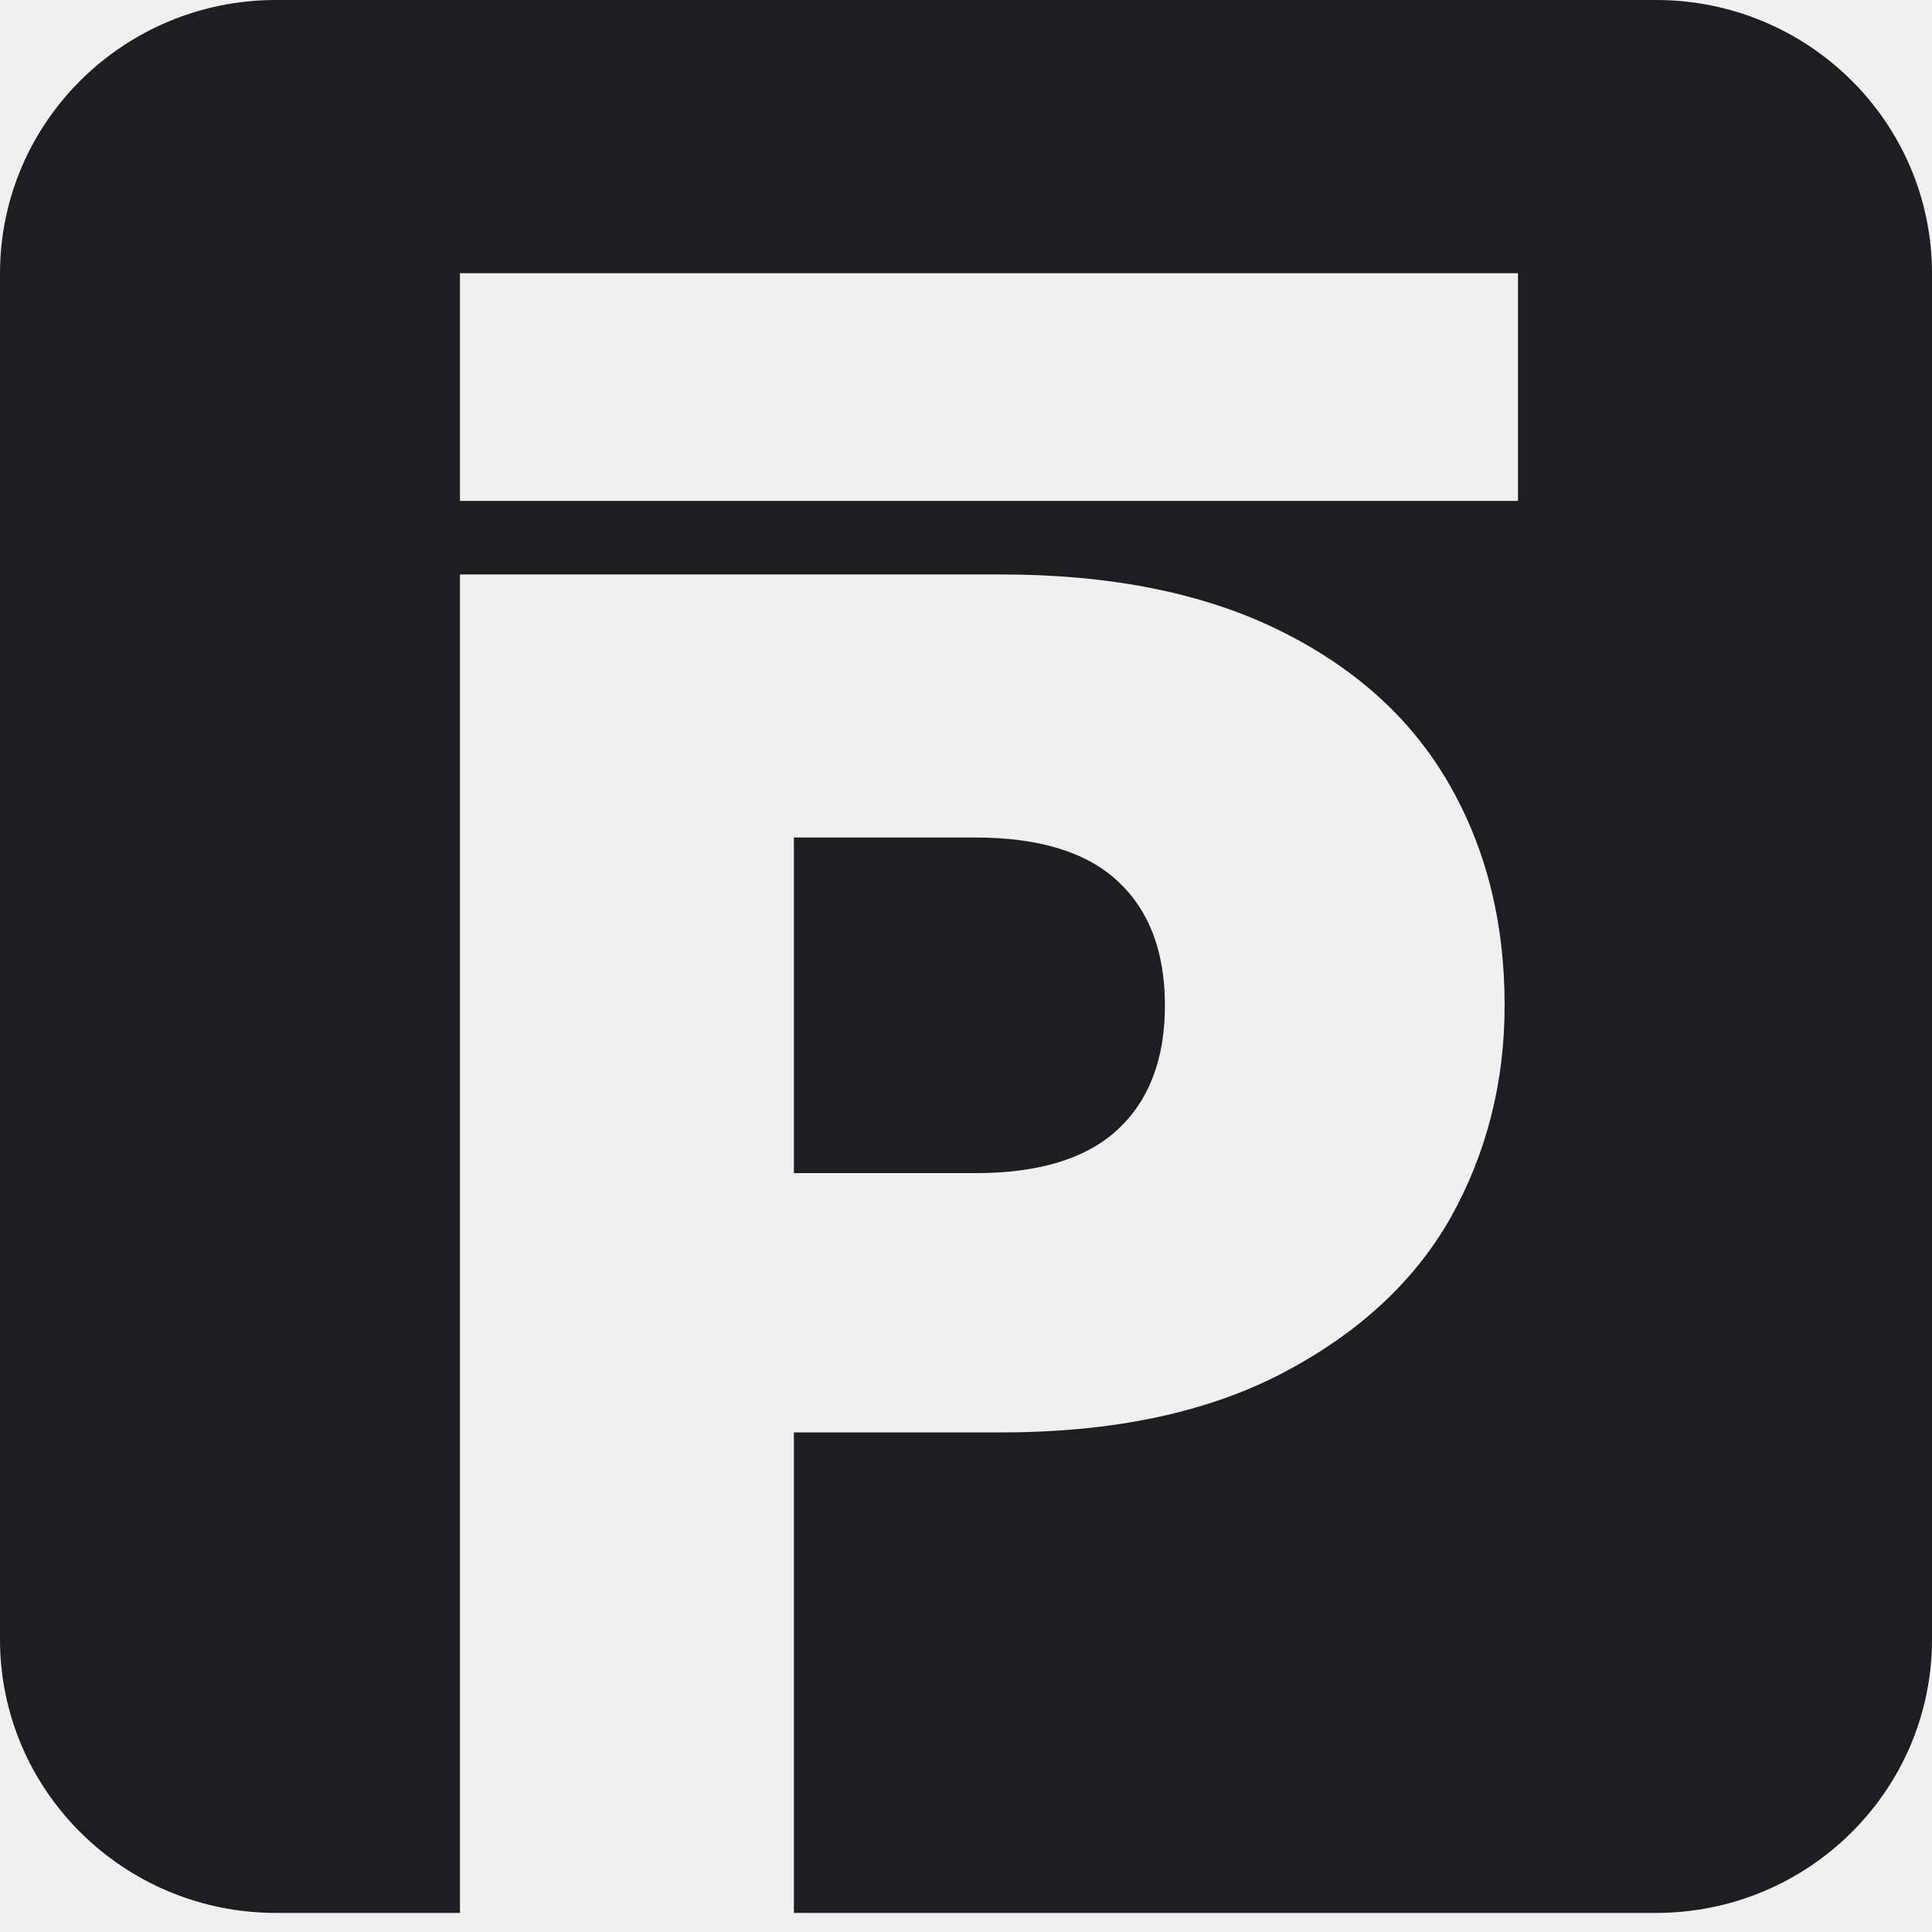
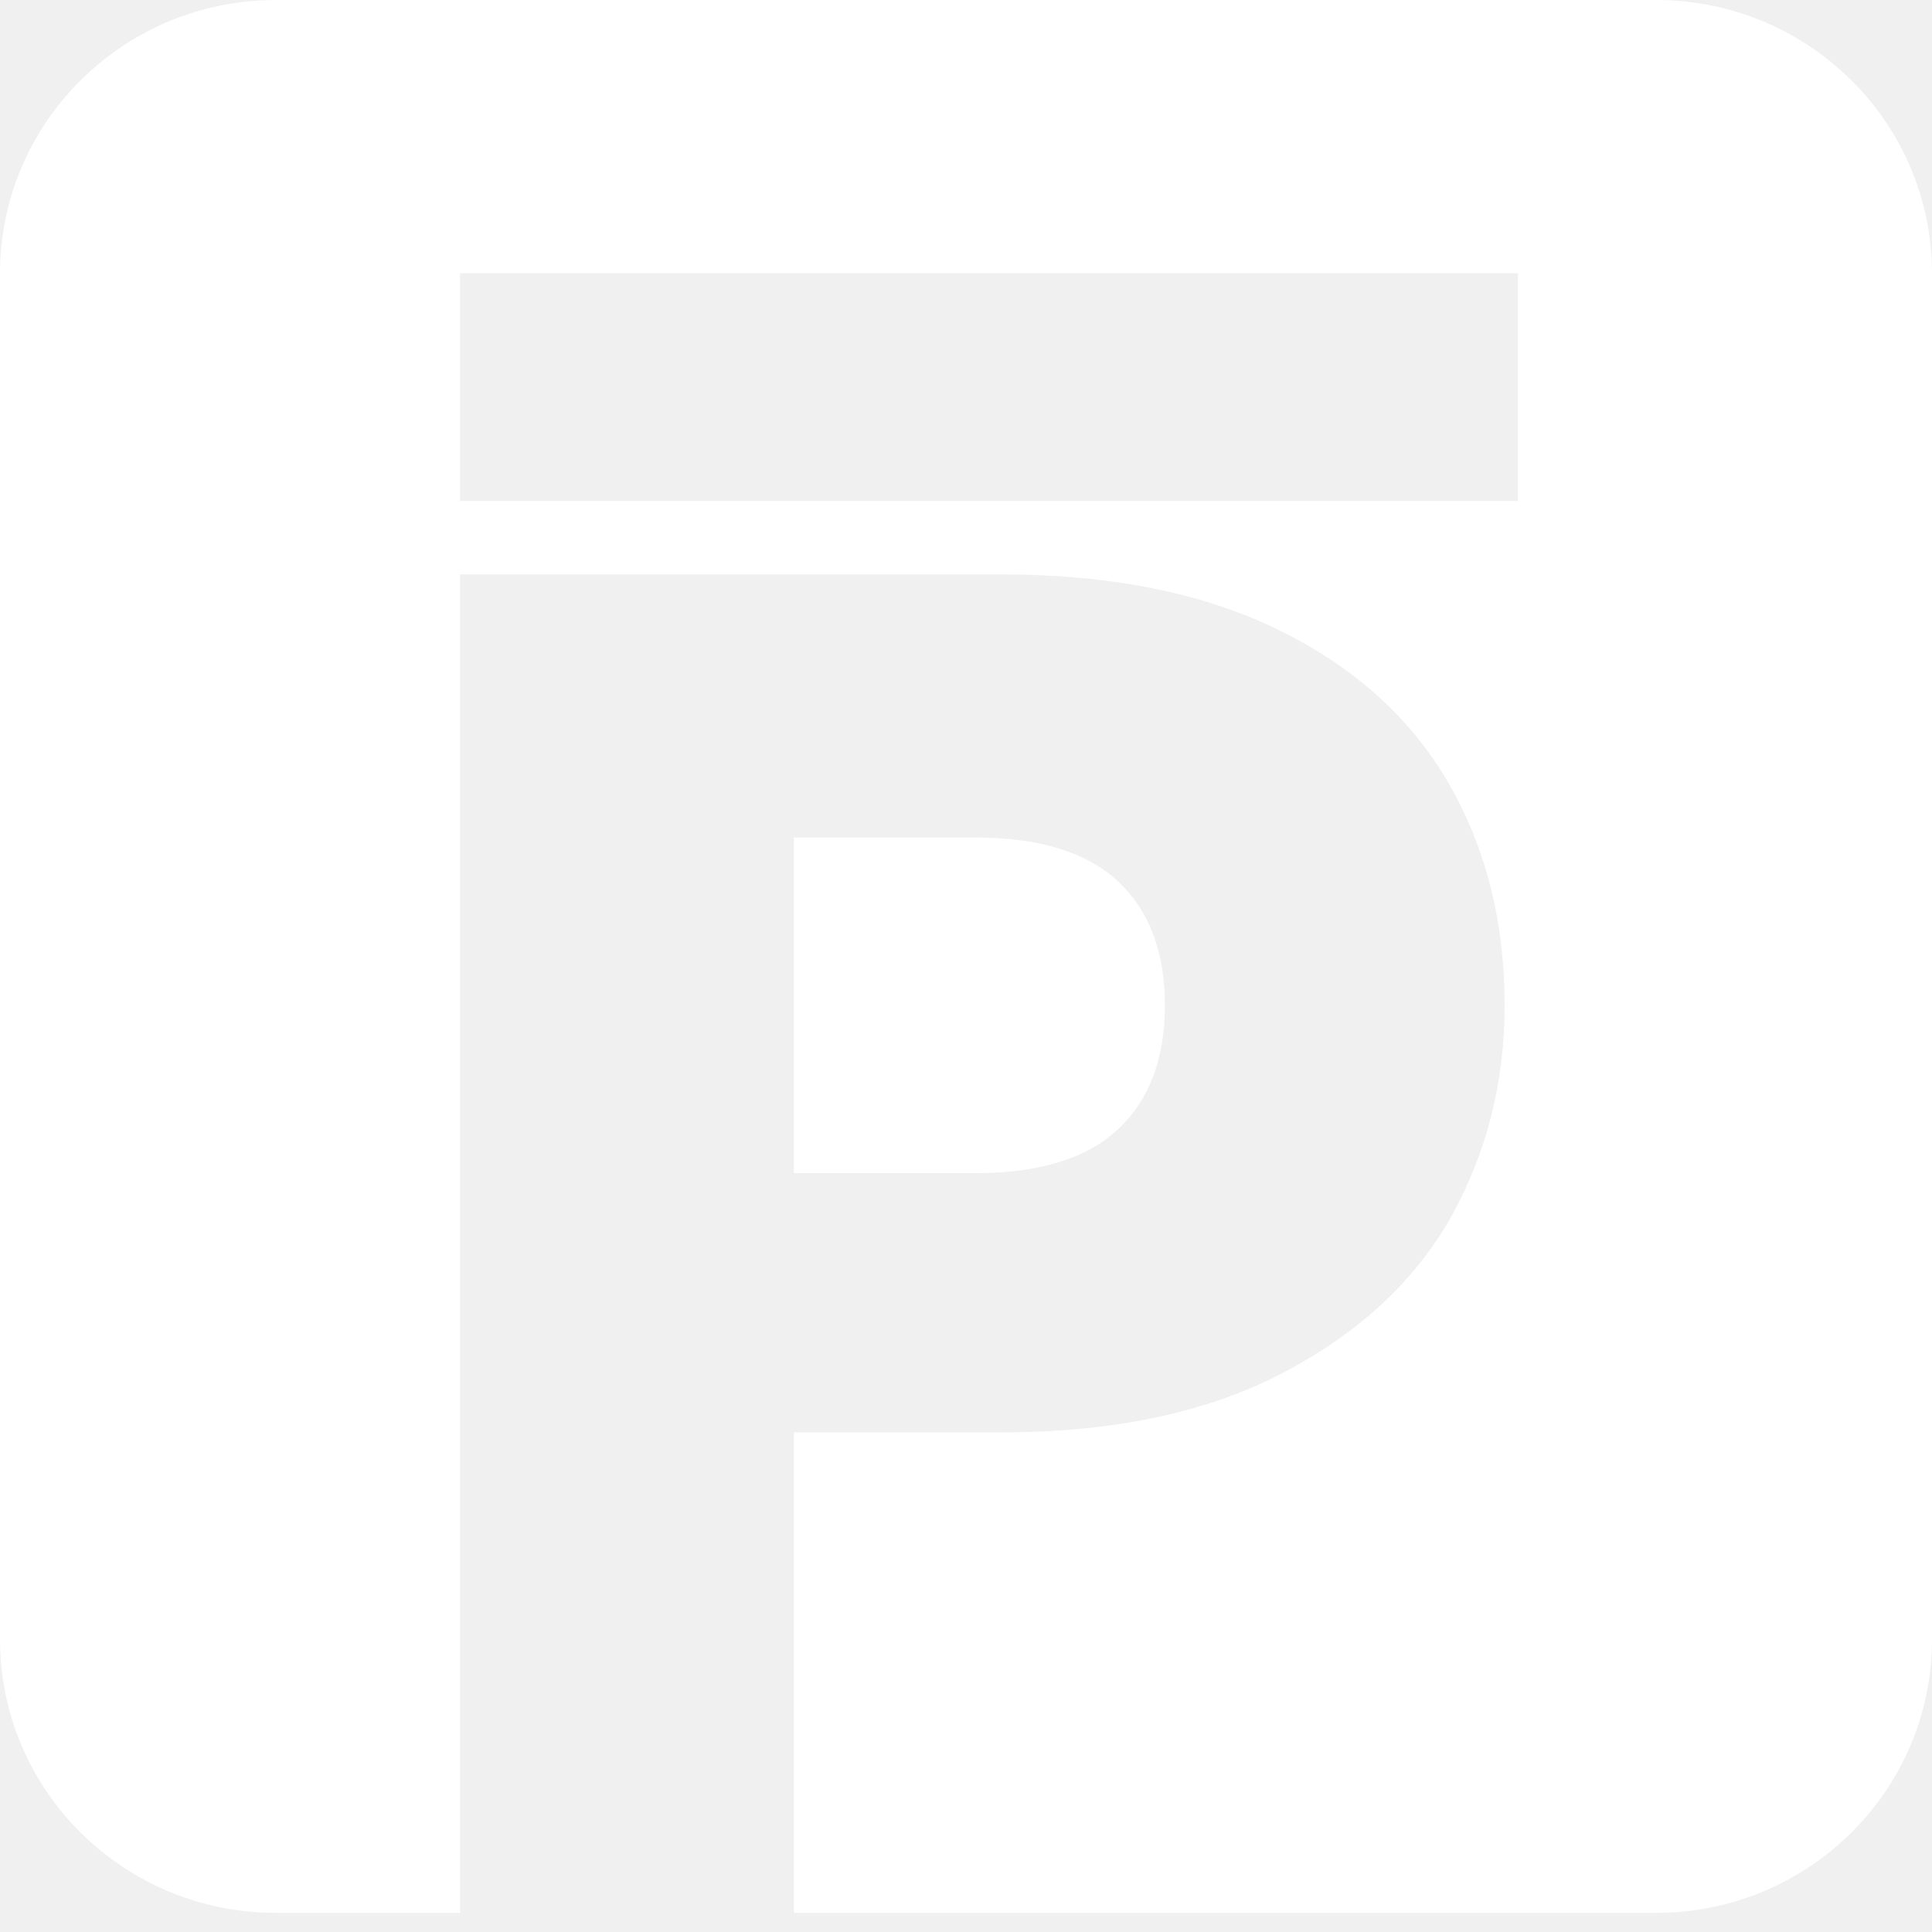
- <svg xmlns="http://www.w3.org/2000/svg" width="24" height="24" viewBox="0 0 24 24" fill="none">
-   <g clip-path="url(#clip0_2385_49991)">
-     <path fill-rule="evenodd" clip-rule="evenodd" d="M3.429 0C1.535 0 0 1.521 0 3.398V20.365C0 22.241 1.535 23.763 3.429 23.763H20.571C22.465 23.763 24 22.241 24 20.365V3.398C24 1.521 22.465 0 20.571 0H3.429ZM18.857 3.394H5.714V6.223H18.857V3.394ZM18.691 12.489C18.691 13.452 18.465 14.336 18.012 15.141C17.559 15.931 16.864 16.57 15.926 17.06C14.988 17.549 13.824 17.794 12.433 17.794H9.862V23.763H5.714V7.136H12.433C13.791 7.136 14.94 7.365 15.877 7.823C16.815 8.281 17.519 8.912 17.988 9.717C18.457 10.523 18.691 11.446 18.691 12.489ZM12.118 14.573C12.91 14.573 13.5 14.391 13.888 14.028C14.277 13.665 14.471 13.152 14.471 12.489C14.471 11.825 14.277 11.312 13.888 10.949C13.5 10.586 12.91 10.404 12.118 10.404H9.862V14.573H12.118Z" fill="#1D1D22" />
+ <svg xmlns="http://www.w3.org/2000/svg" width="20" height="20" viewBox="0 0 20 20" fill="none">
+   <g clip-path="url(#clip0_7348_85125)">
+     <path fill-rule="evenodd" clip-rule="evenodd" d="M2.857 0C1.279 0 0 1.268 0 2.831V16.971C0 18.535 1.279 19.802 2.857 19.802H17.143C18.721 19.802 20 18.535 20 16.971V2.831C20 1.268 18.721 0 17.143 0H2.857ZM15.714 2.829H4.762V5.186H15.714V2.829ZM15.576 10.407C15.576 11.21 15.387 11.947 15.01 12.618C14.633 13.276 14.053 13.809 13.272 14.216C12.49 14.624 11.52 14.828 10.361 14.828H8.218V19.802H4.762V5.946H10.361C11.493 5.946 12.45 6.137 13.231 6.519C14.013 6.9 14.599 7.427 14.99 8.098C15.38 8.769 15.576 9.539 15.576 10.407ZM10.098 12.144C10.758 12.144 11.25 11.993 11.574 11.69C11.897 11.387 12.059 10.96 12.059 10.407C12.059 9.854 11.897 9.427 11.574 9.124C11.25 8.822 10.758 8.67 10.098 8.67H8.218V12.144H10.098Z" fill="white" />
  </g>
  <defs>
-     <clipPath id="clip0_2385_49991">
-       <rect width="24" height="24" fill="white" />
+     <clipPath id="clip0_7348_85125">
+       <rect width="20" height="20" fill="white" />
    </clipPath>
  </defs>
</svg>
